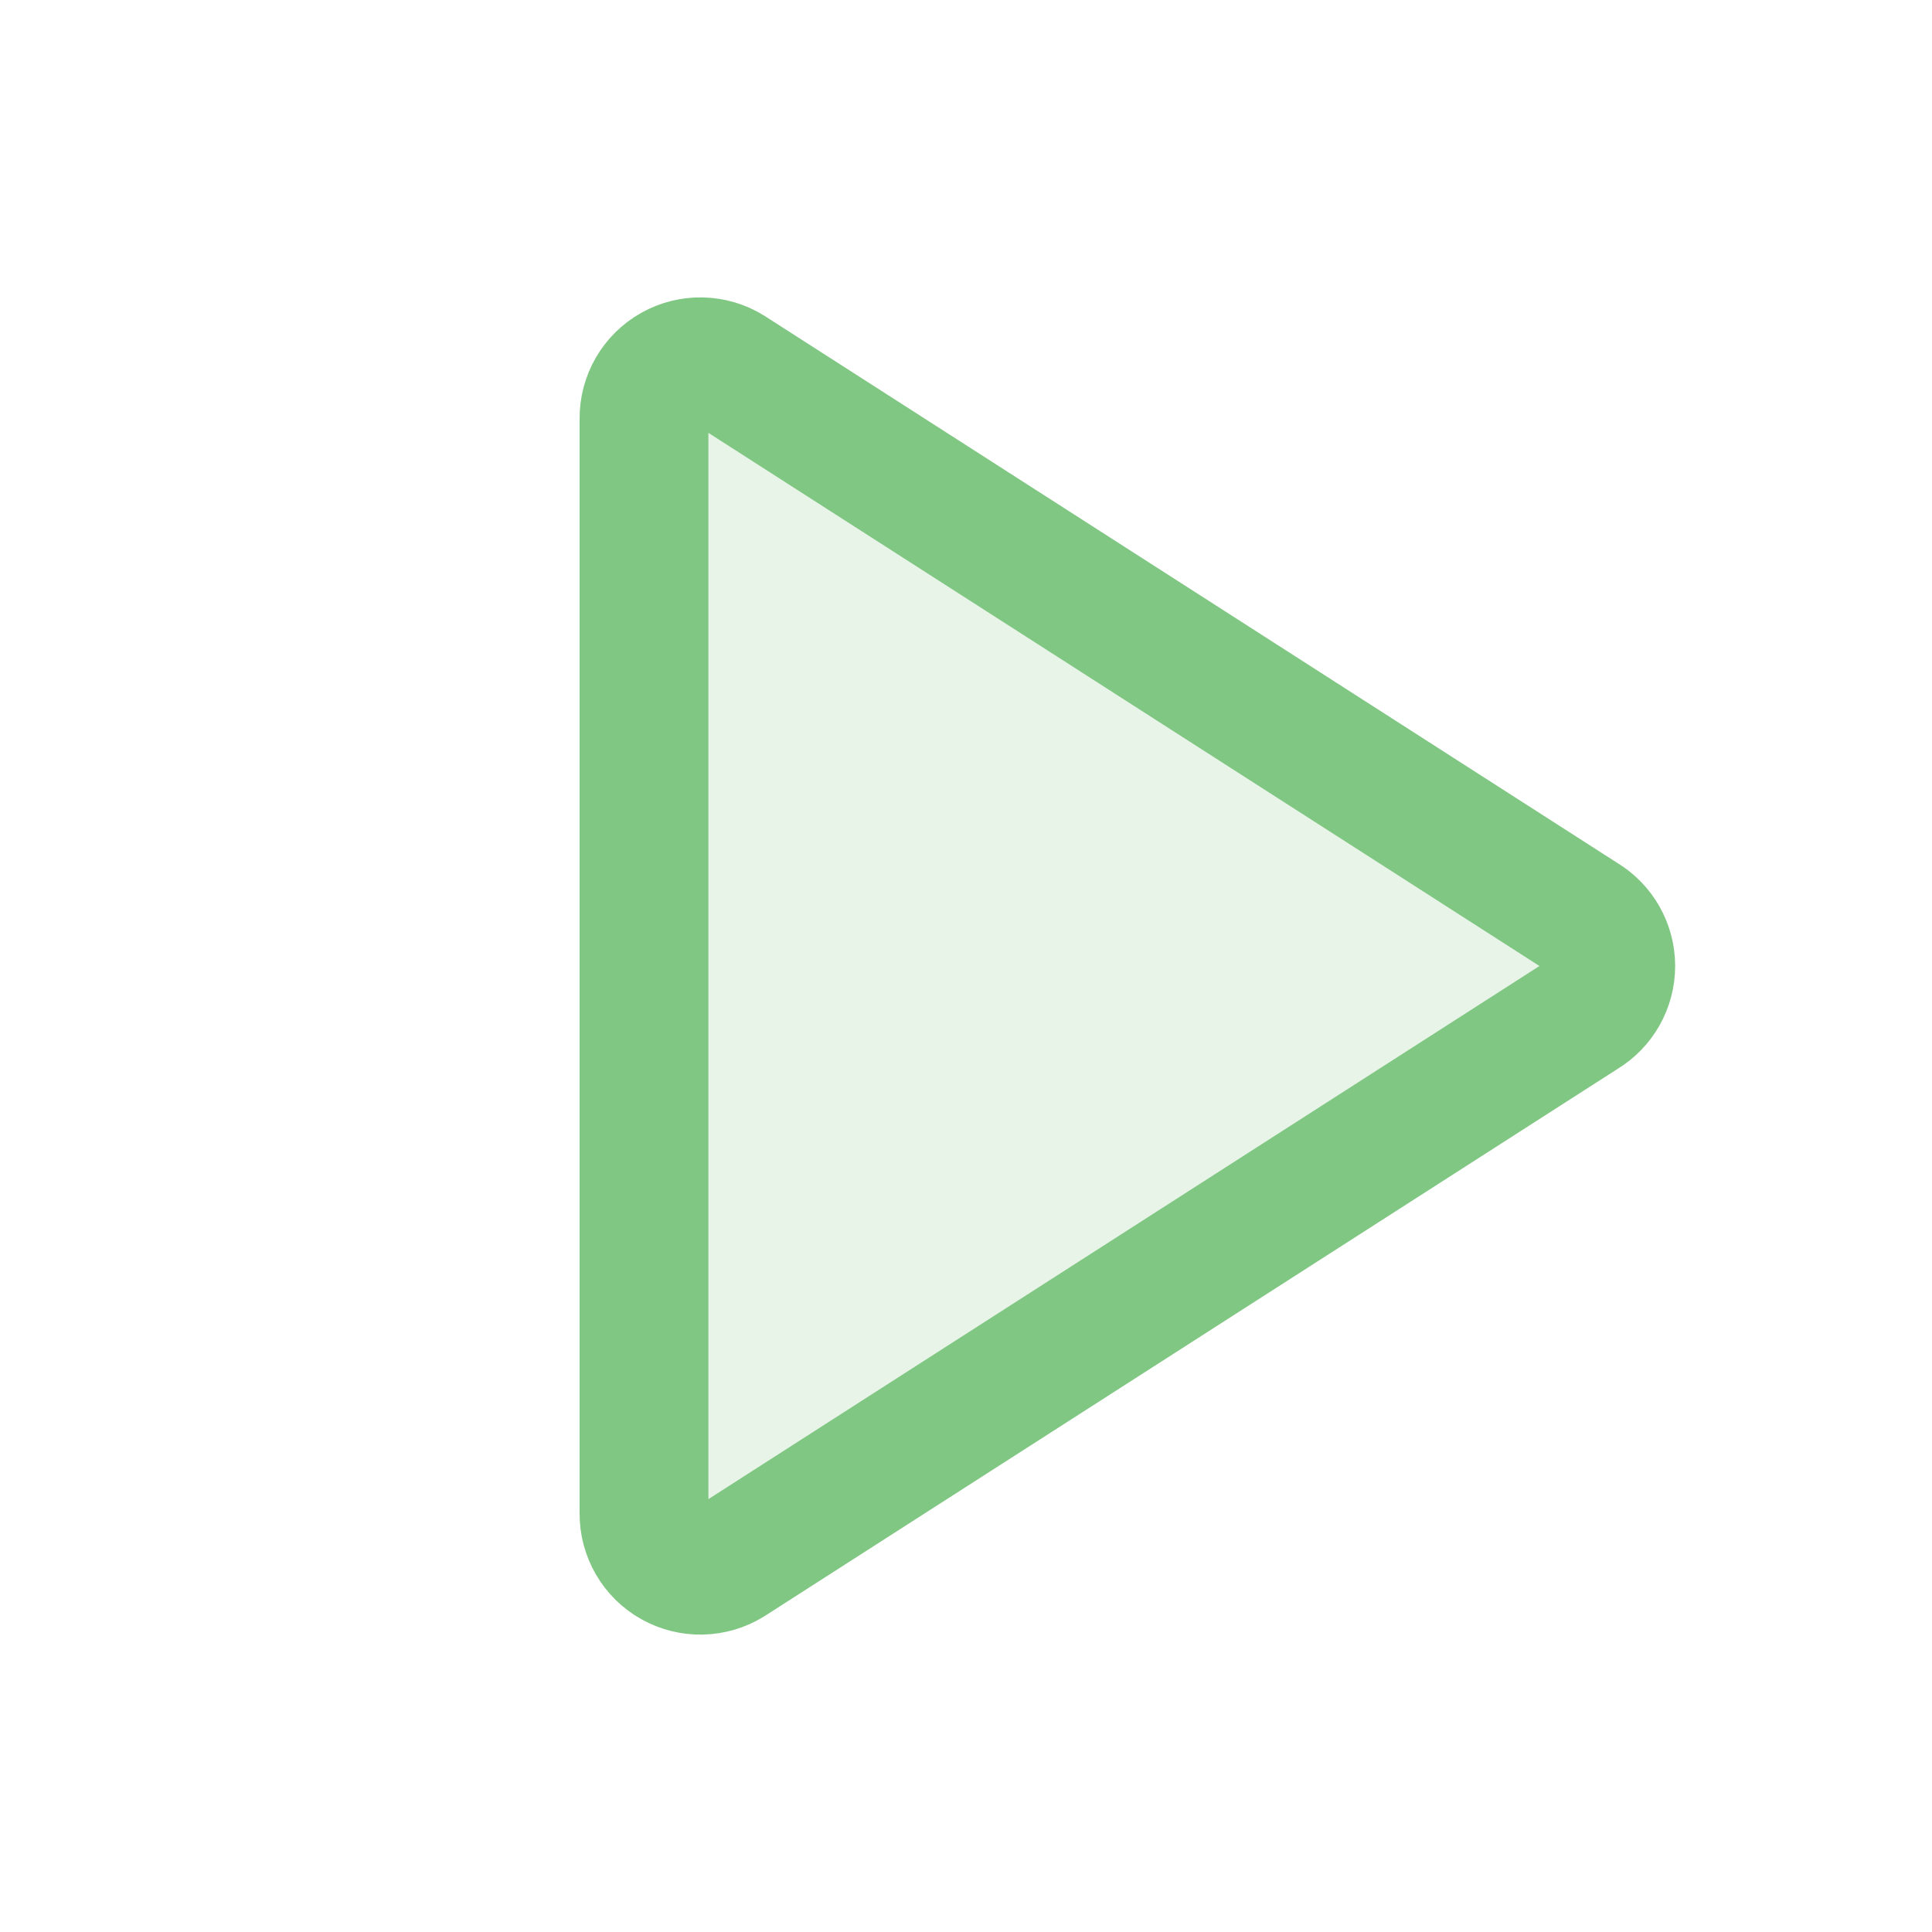
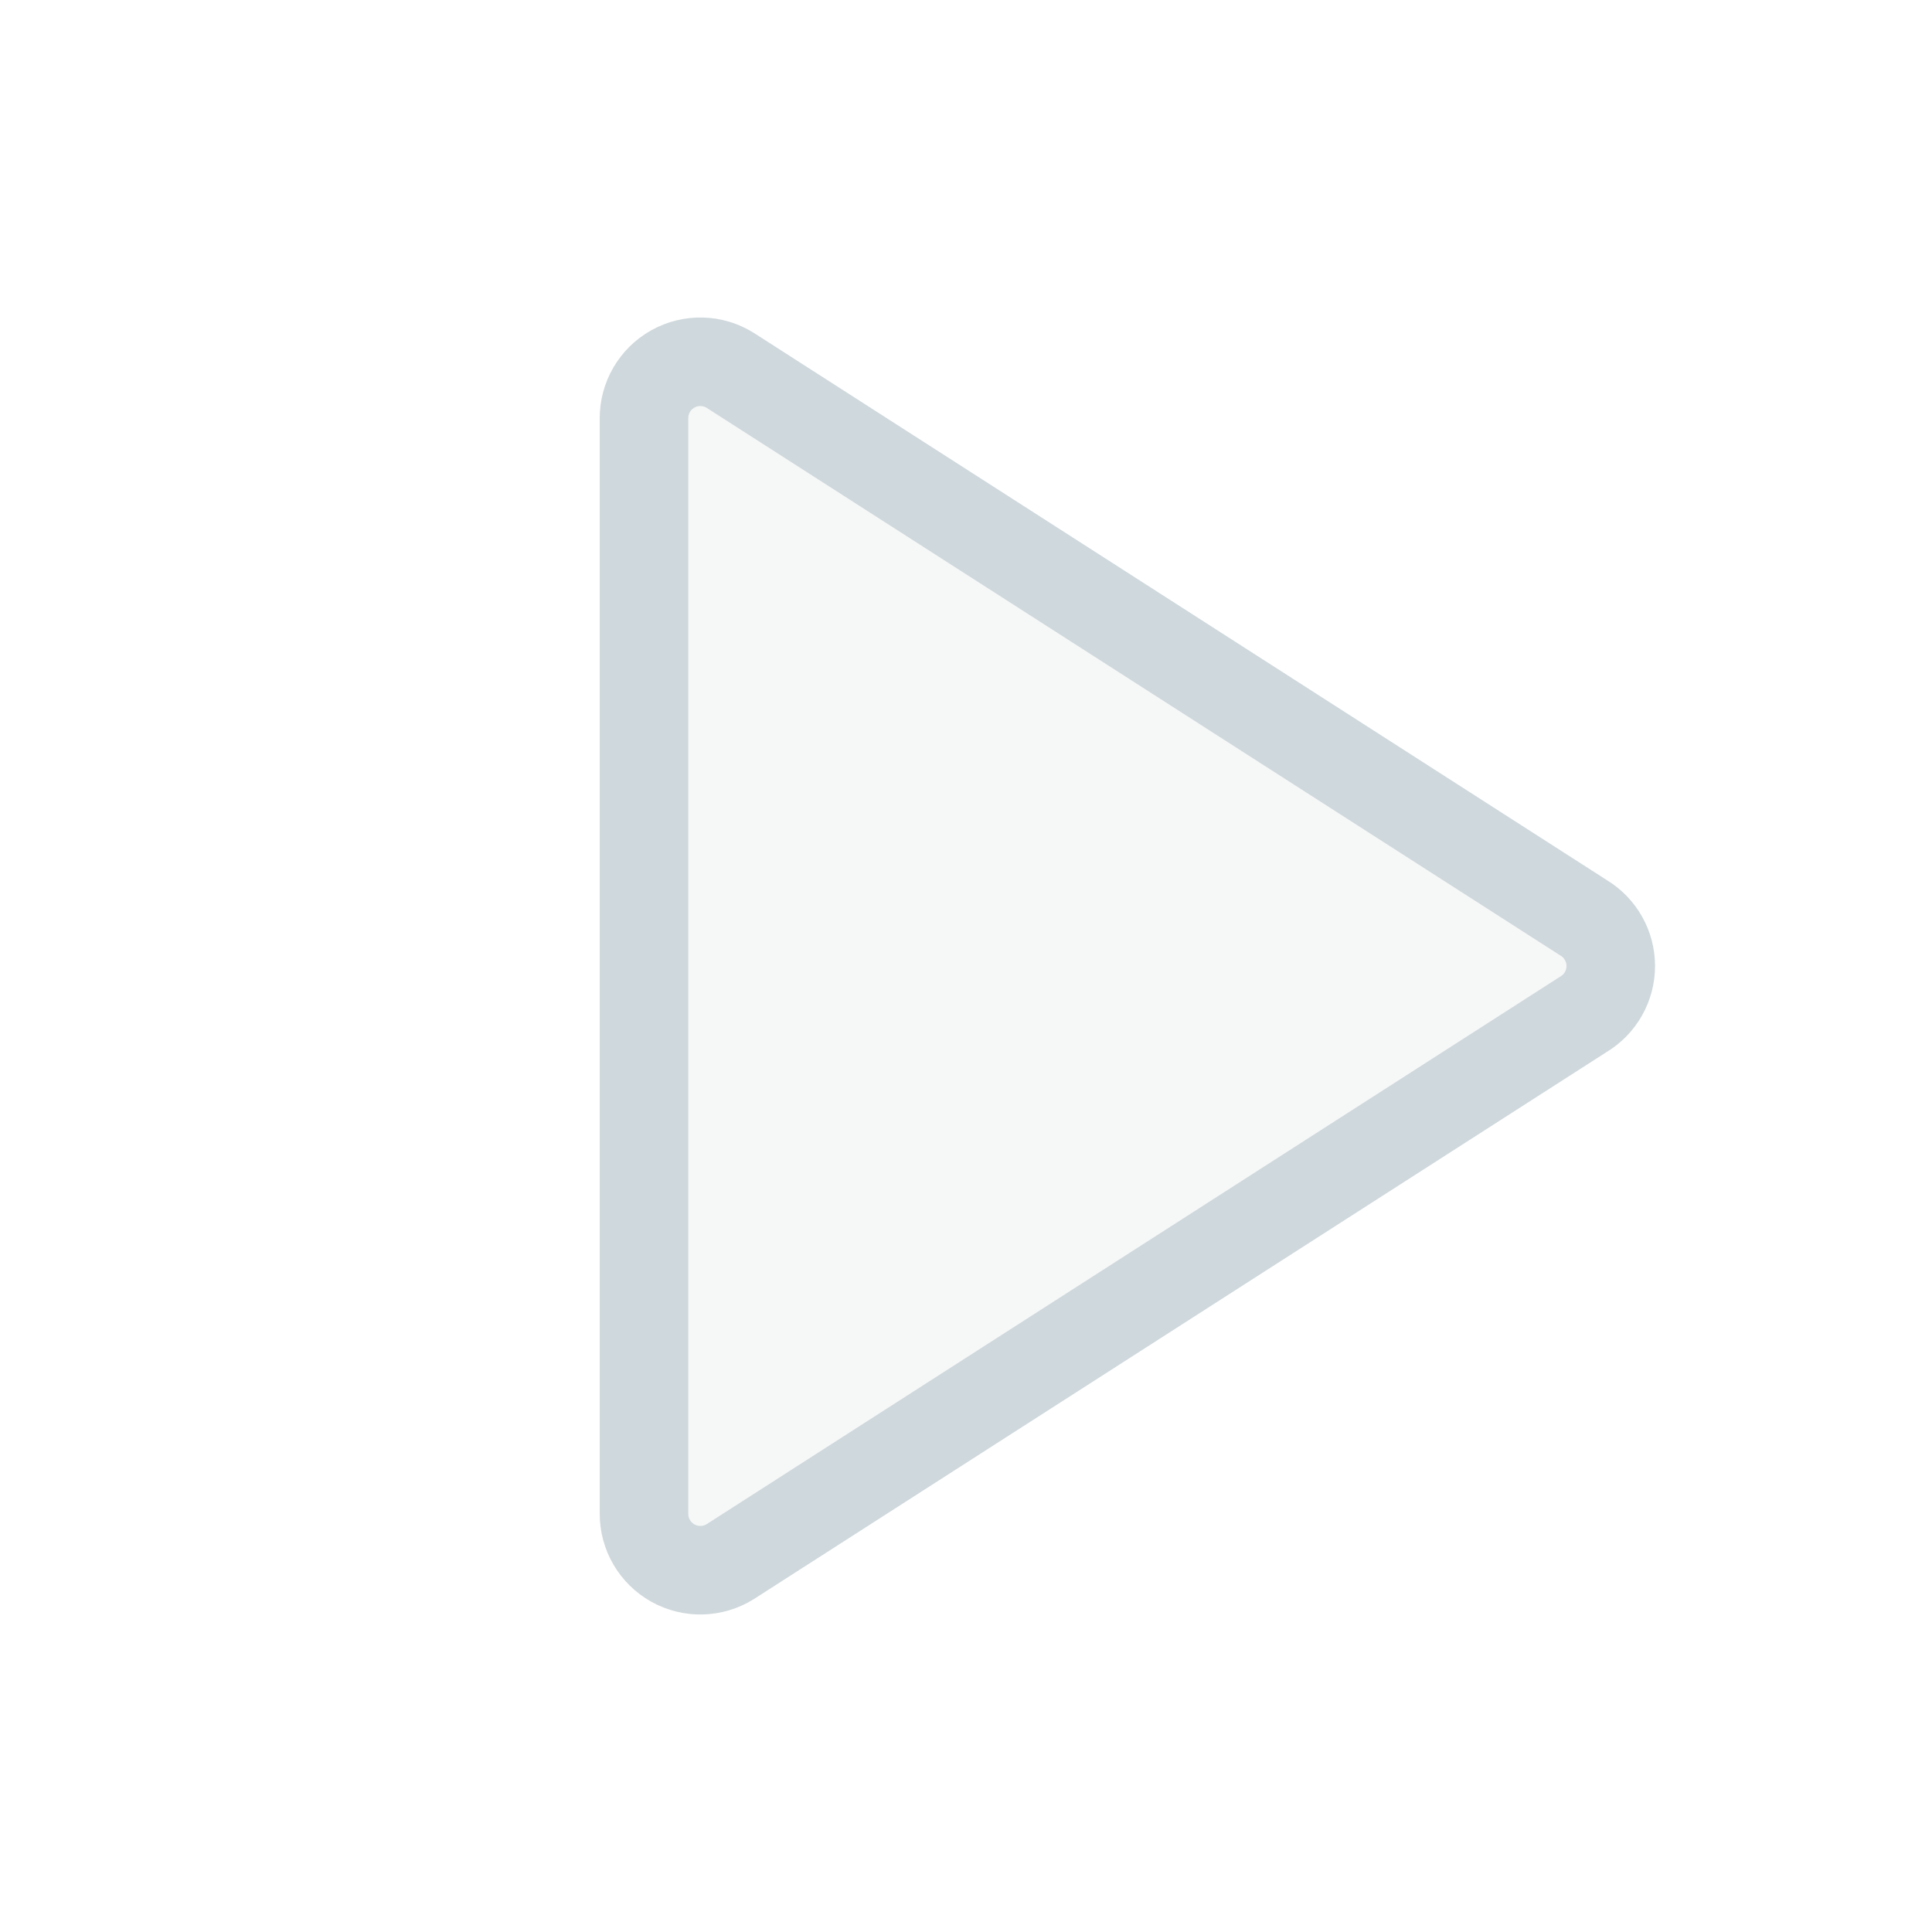
<svg xmlns="http://www.w3.org/2000/svg" width="24" height="24" viewBox="0 0 24 24">
-   <g fill="none" stroke-width="1.6" stroke-linecap="round" stroke-linejoin="round">
-     <path d="M8 5.2v13.6a.7.7 0 0 0 1.07.6l10.6-6.8a.7.7 0 0 0 0-1.2L9.07 4.6A.7.7 0 0 0 8 5.2z" stroke="#81c784" fill="#81c784" fill-opacity="0.18" />
+   <g fill="none" stroke-width="1.1" stroke-linecap="round" stroke-linejoin="round">
+     <path d="M8 5.2v13.6a.7.7 0 0 0 1.07.6l10.6-6.8a.7.7 0 0 0 0-1.2L9.07 4.6A.7.7 0 0 0 8 5.2z" stroke="#cfd8dc" fill="#cfd8dc" fill-opacity="0.18" />
  </g>
</svg>
